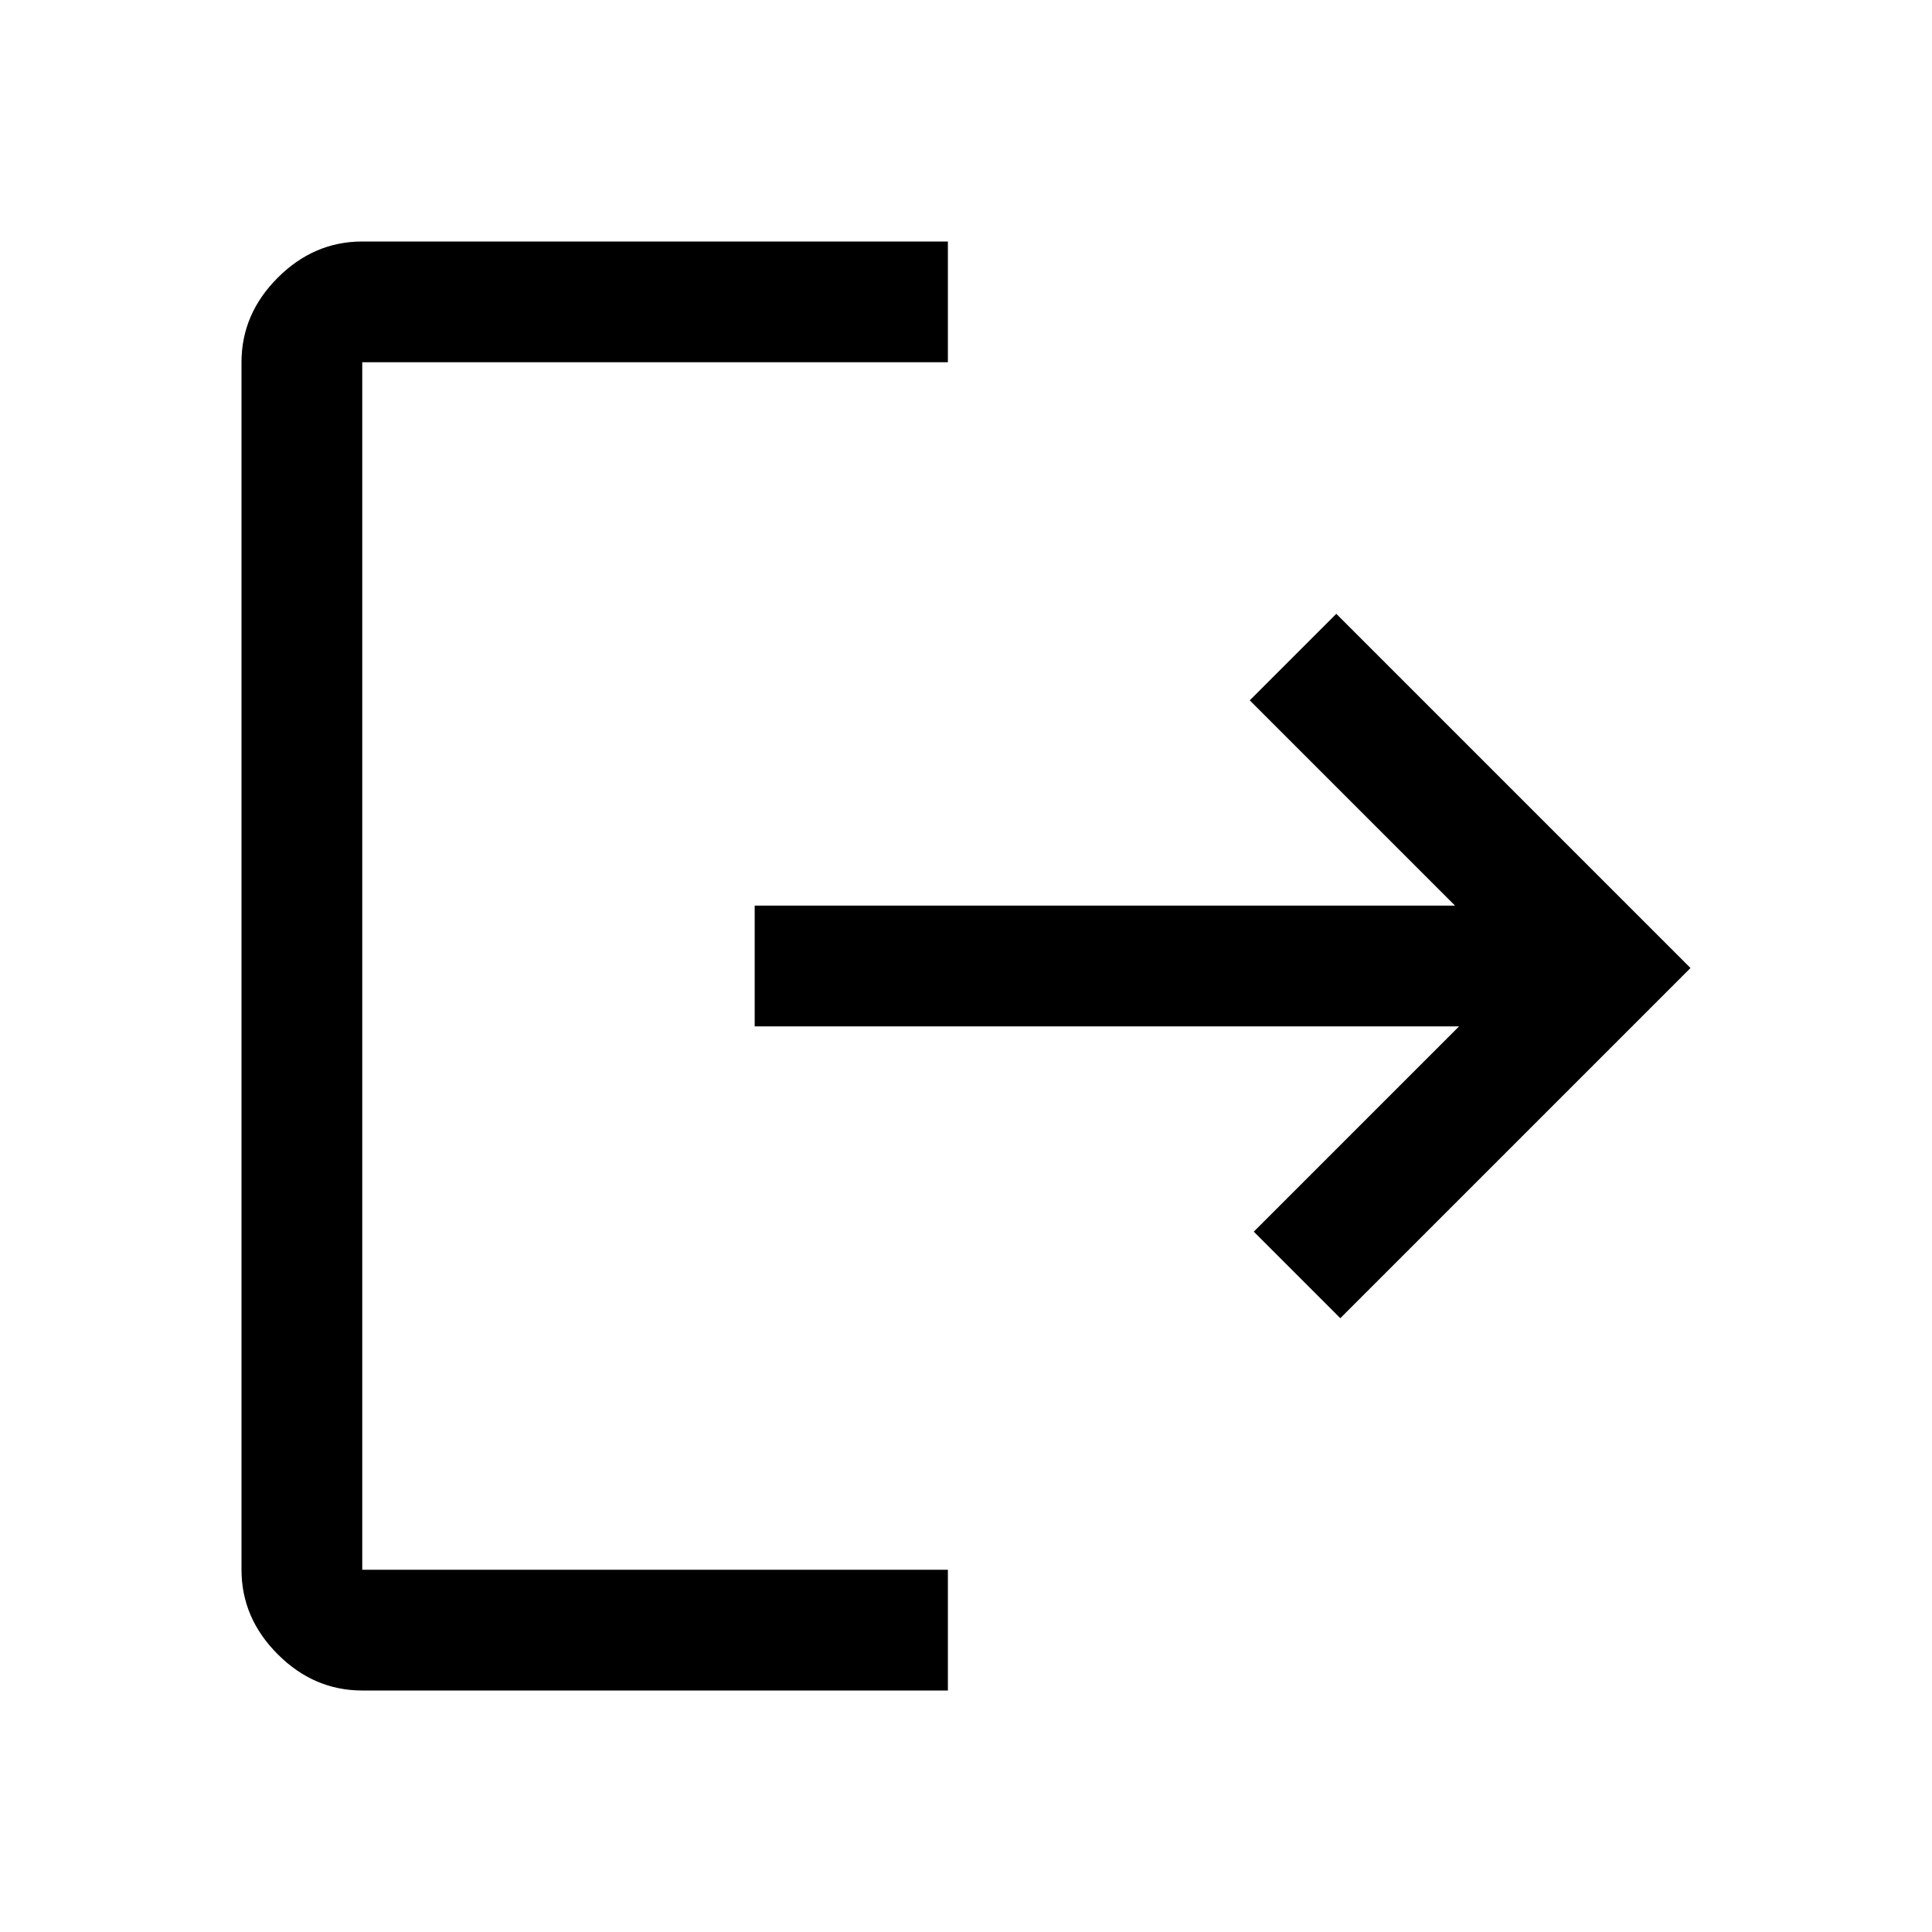
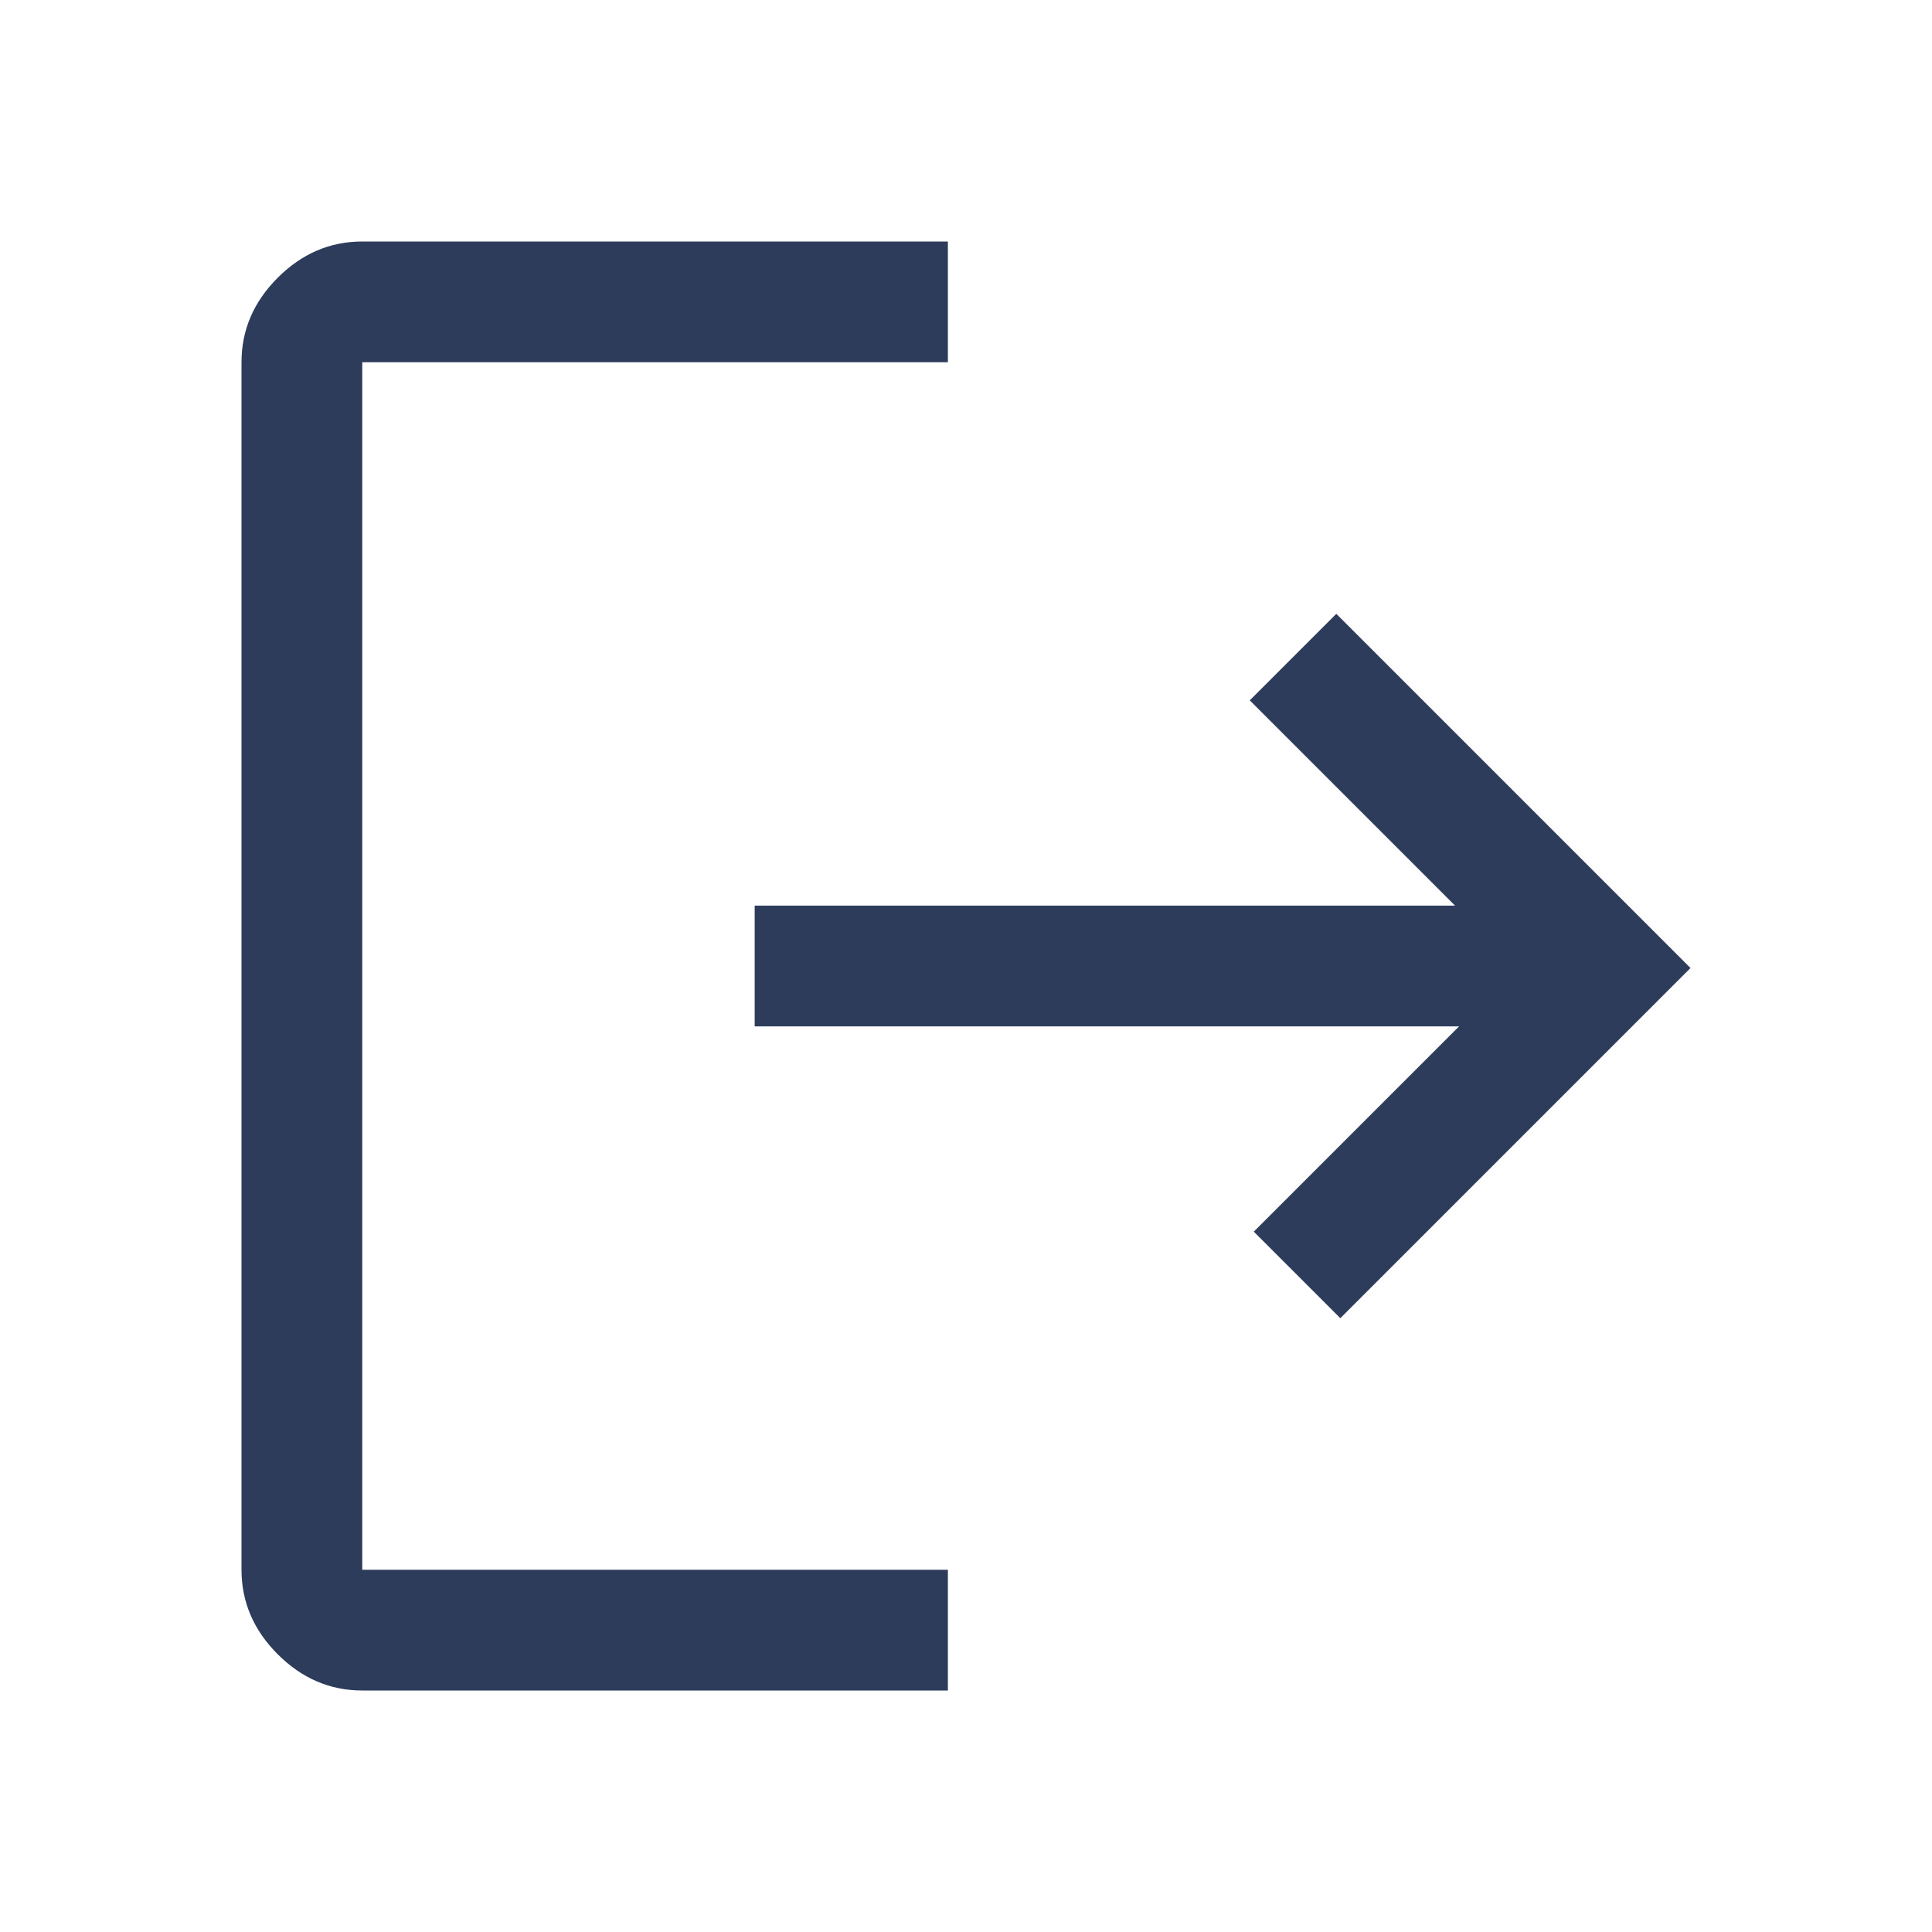
<svg xmlns="http://www.w3.org/2000/svg" height="48" width="48">
-   <path d="M9 42q-1.2 0-2.1-.9Q6 40.2 6 39V9q0-1.2.9-2.1Q7.8 6 9 6h14.55v3H9v30h14.55v3Zm24.3-9.25-2.15-2.15 5.1-5.1h-17.5v-3h17.4l-5.1-5.1 2.15-2.15 8.8 8.8Z" />
+   <g fill="#2d3c5b">
+     <path d="M9 42q-1.2 0-2.1-.9Q6 40.2 6 39V9q0-1.2.9-2.1Q7.8 6 9 6h14.55v3H9v30h14.55v3Zm24.3-9.25-2.15-2.15 5.1-5.1h-17.5v-3h17.4l-5.1-5.1 2.15-2.15 8.8 8.8Z" />
+   </g>
</svg>
